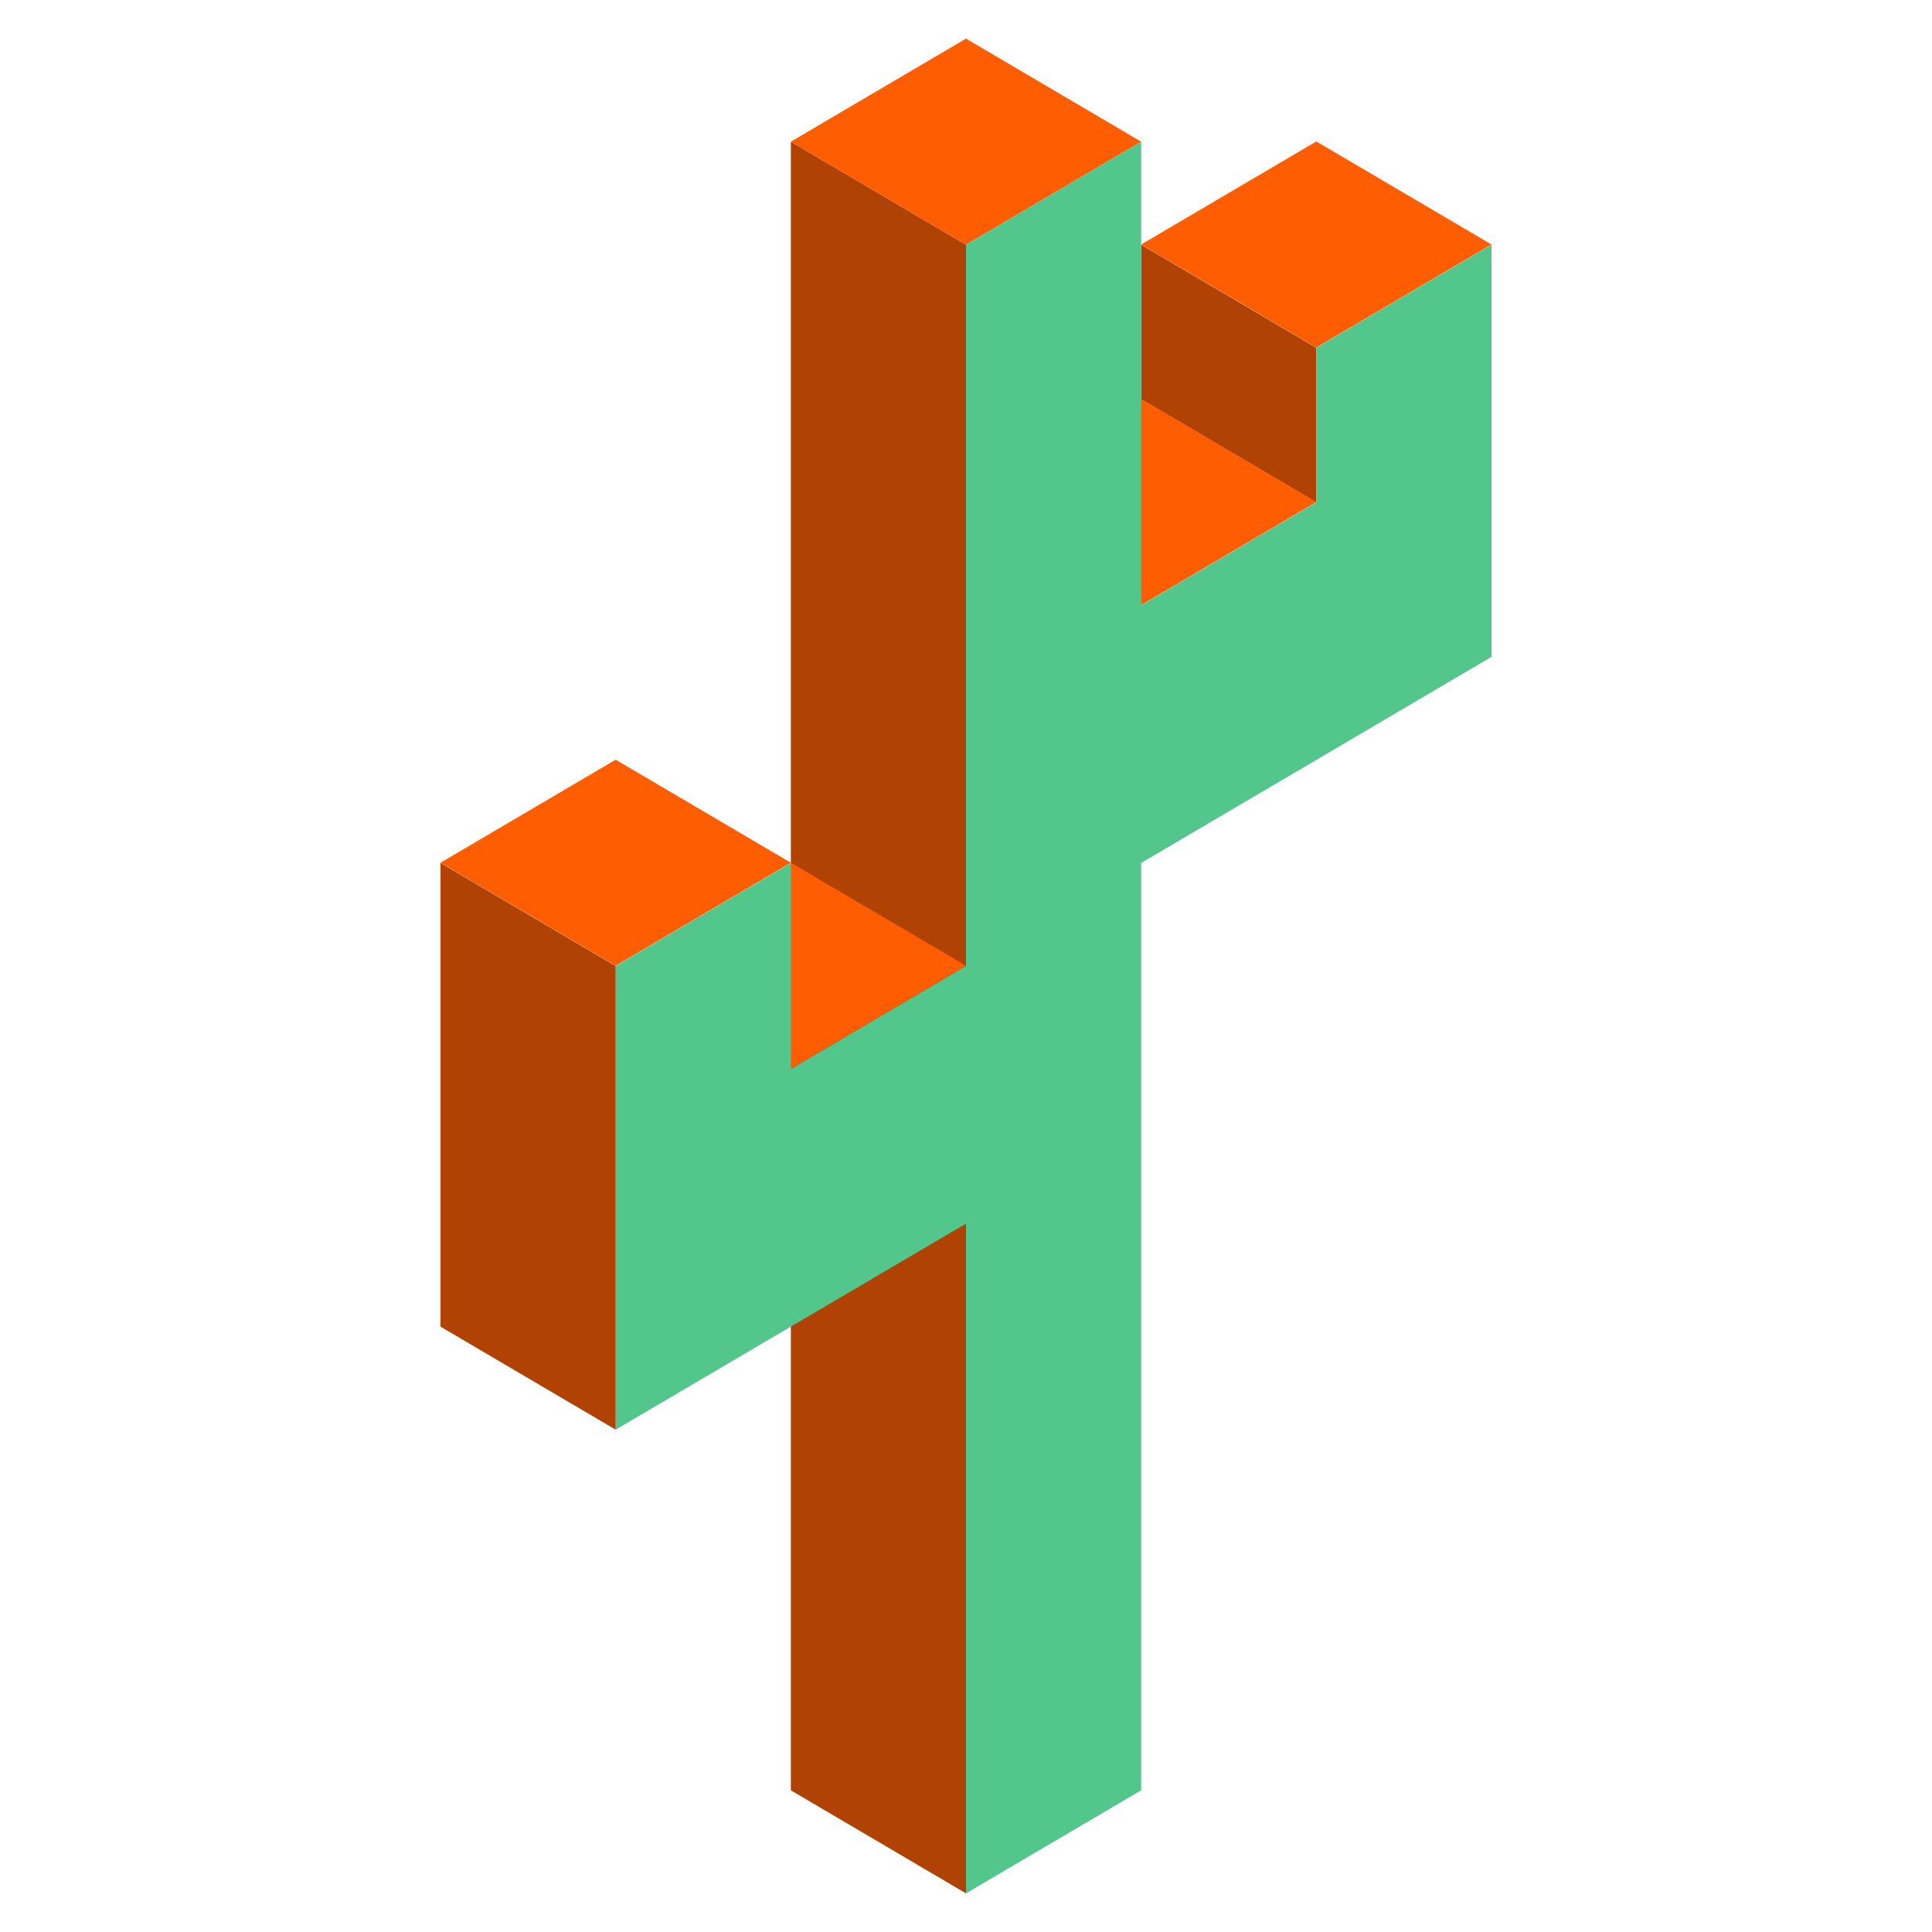
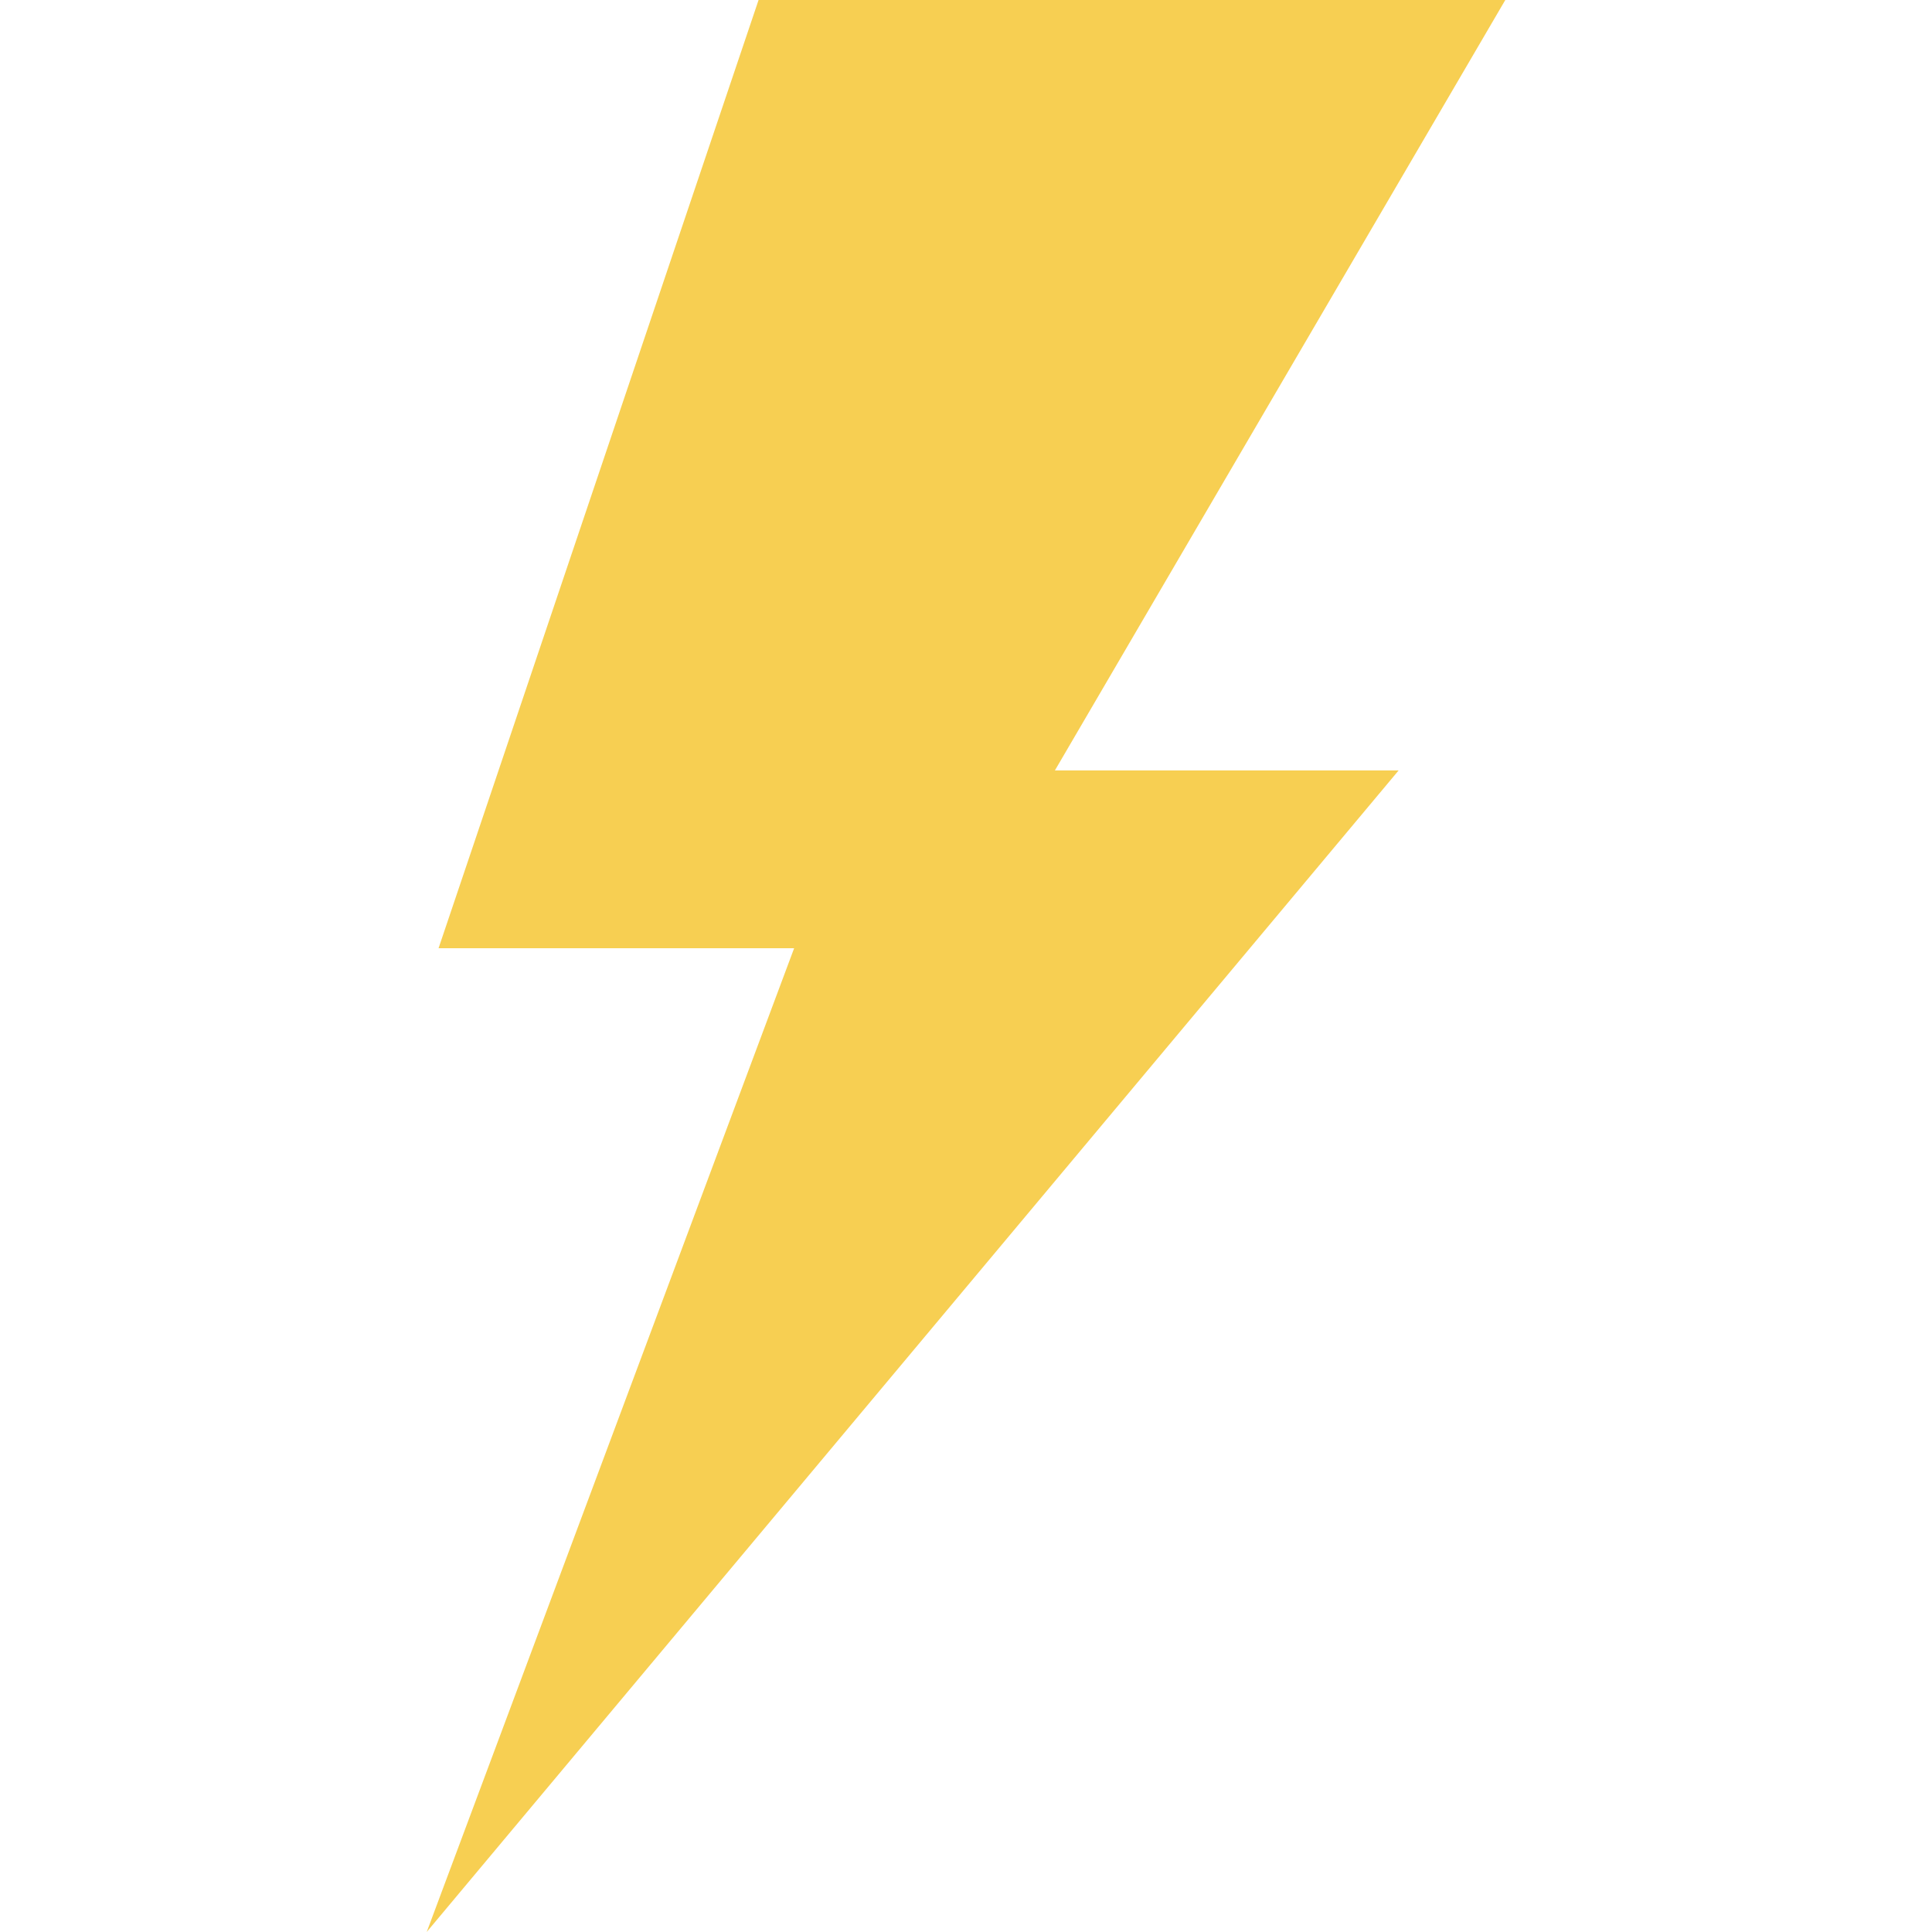
- <svg xmlns="http://www.w3.org/2000/svg" fill="none" viewBox="0 0 500 500">
-   <path fill="#B04304" d="M295.334 103.333v-40L340.667 90v40l-45.333-26.667ZM250.001 63.333l-45.334-26.666v426.666L250.001 490V63.333Z" />
-   <path fill="#FF5D01" d="m250.001 129.944 45.333-26.667 45.333 26.667-45.333 26.667-45.333-26.667ZM204.667 36.667 250.001 10l45.333 26.667-45.333 26.666-45.334-26.666ZM295.334 63.277l45.333-26.666L386 63.277l-45.333 26.667-45.333-26.667ZM114 223.277l45.333-26.667 45.334 26.667-45.334 26.667L114 223.277ZM250 249.944l-45.333-26.667v53.333L250 249.944Z" />
-   <path fill="#53C68C" d="m250 63.333 45.333-26.666v120L340.667 130V90L386 63.333V170l-90.667 53.333v240L250 490V316.667L159.333 370V250l45.334-26.667v53.334L250 250V63.333Z" />
-   <path fill="#B04304" d="M159.333 250 114 223.334v120L159.333 370V250Z" />
+ <svg xmlns="http://www.w3.org/2000/svg" height="800px" width="800px" version="1.1" id="Layer_1" viewBox="0 0 400 400" xml:space="preserve">
+   <g>
+     <polygon style="fill:#F7CF52;" points="157.055,0 90.798,196.319 164.417,196.319 88.344,400 289.571,159.509 218.405,159.509    311.656,0  " />
+   </g>
</svg>
